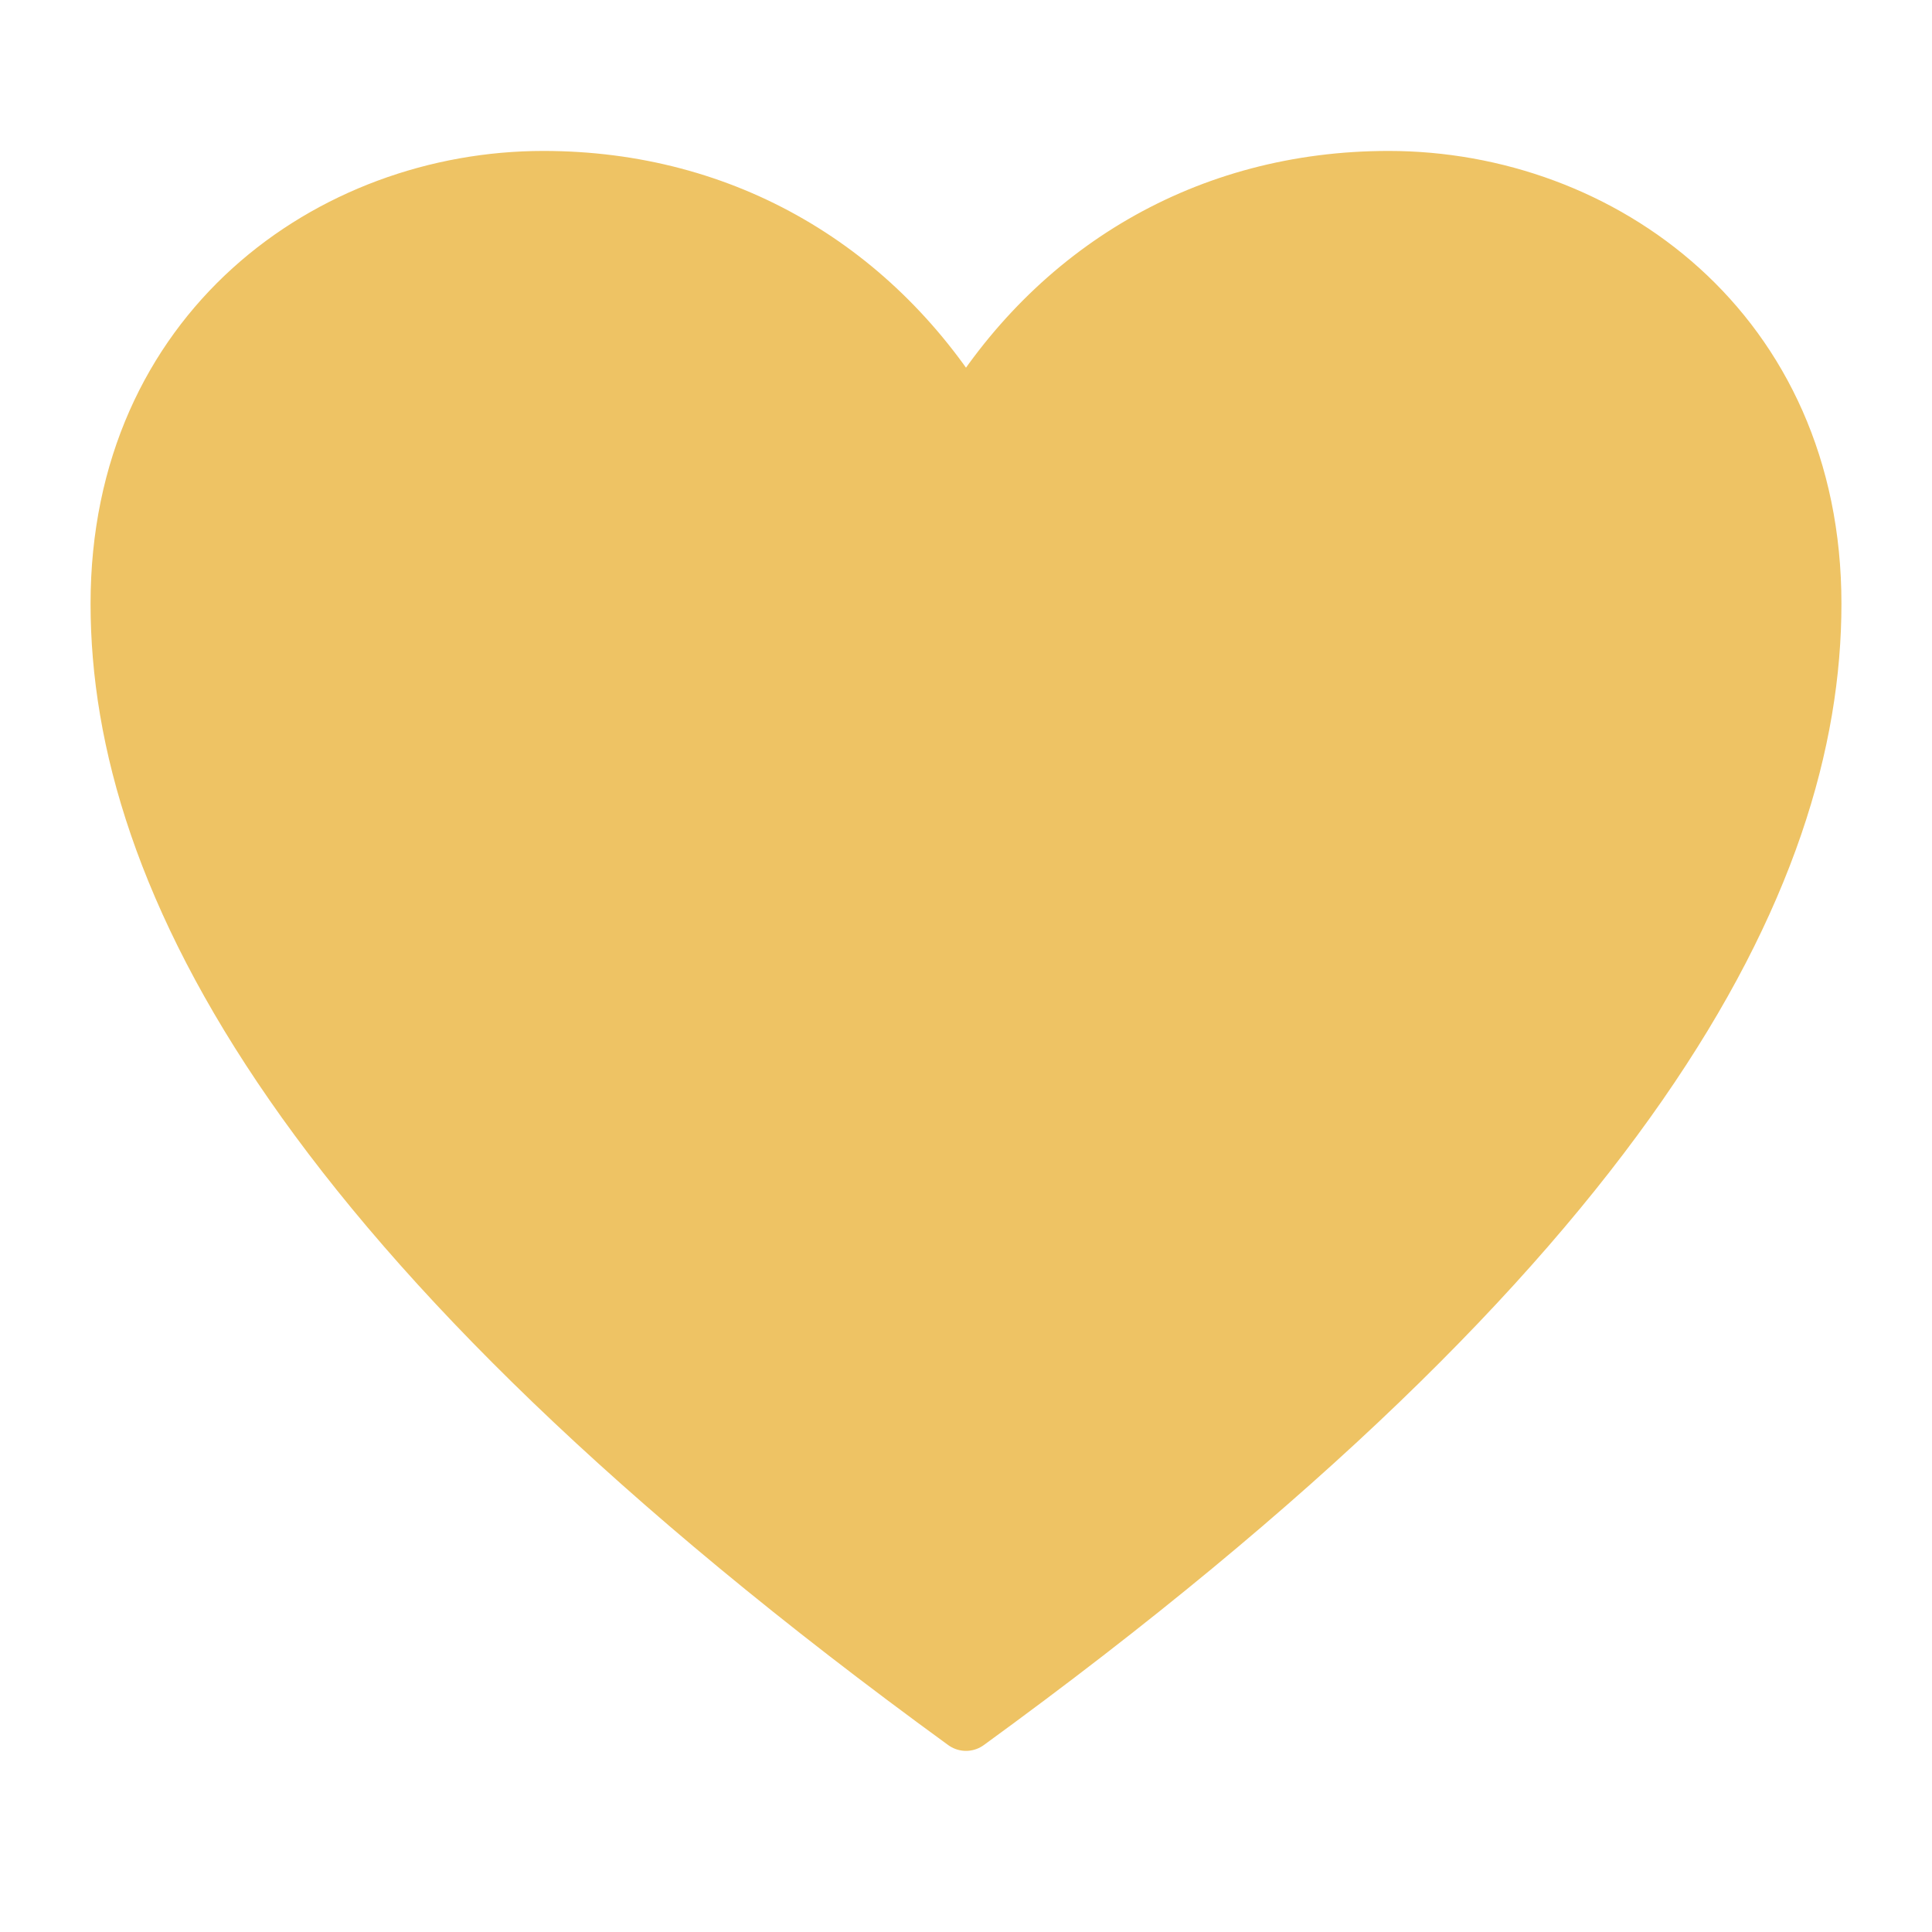
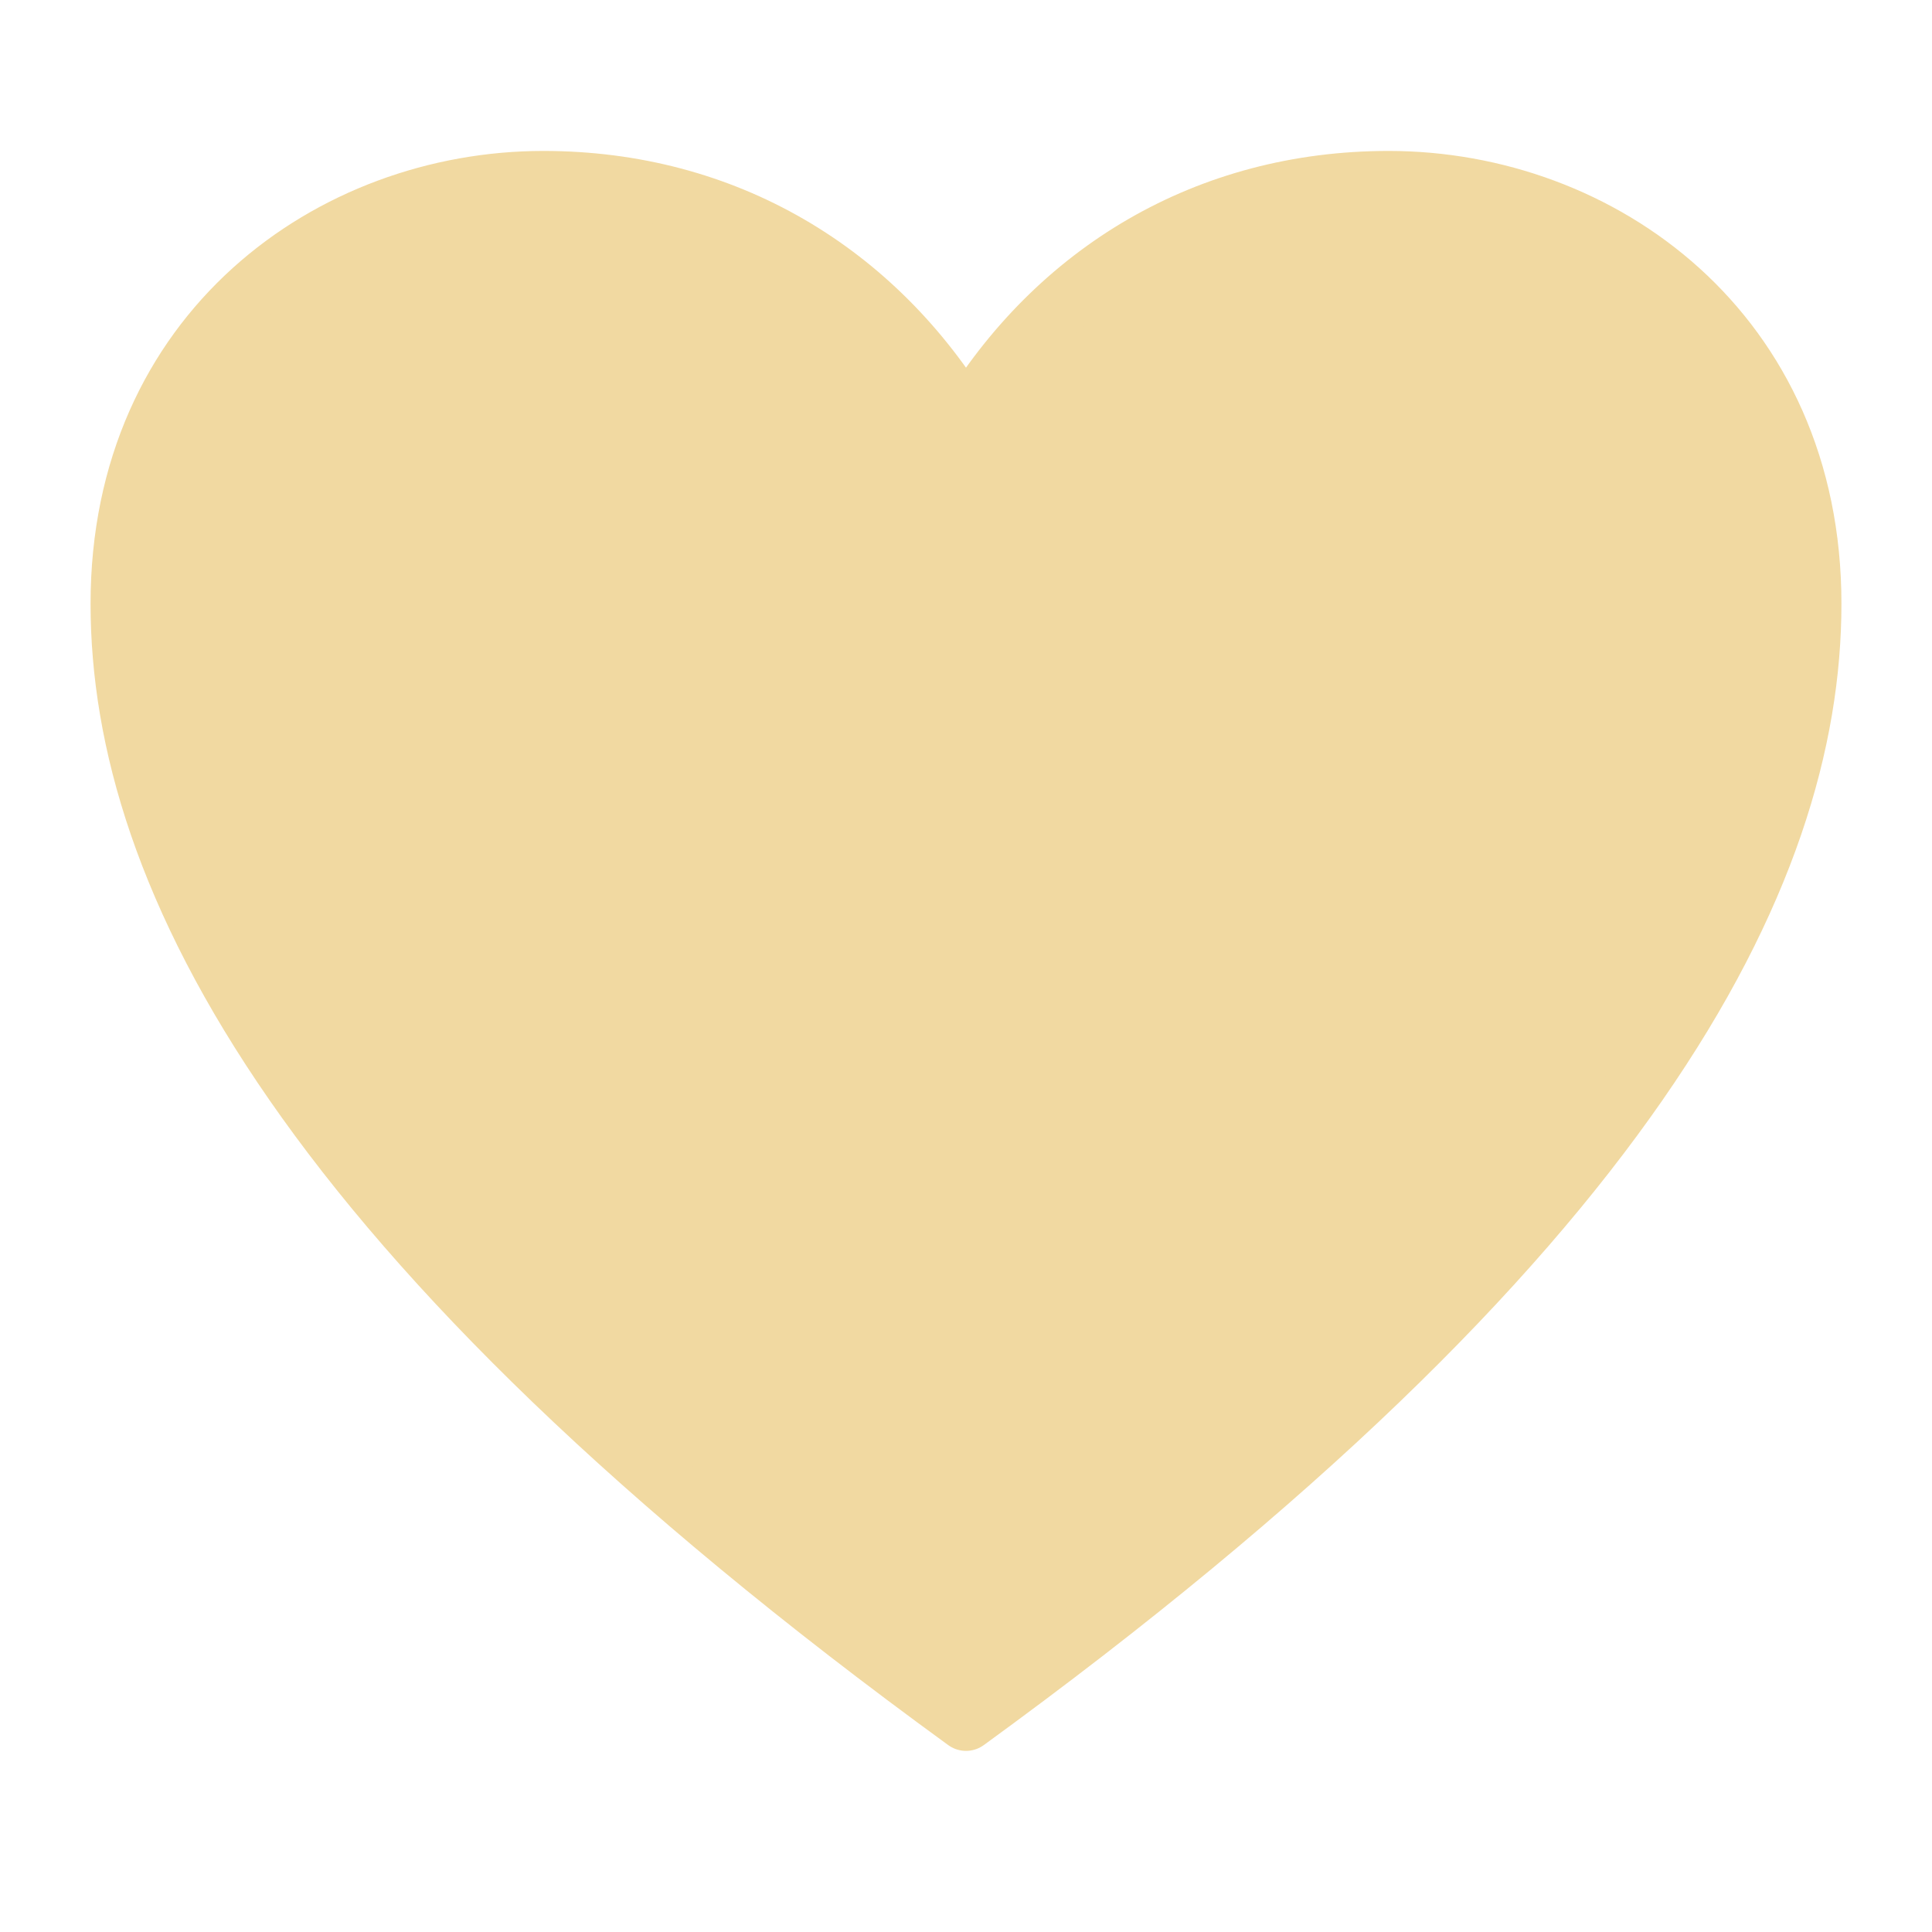
<svg xmlns="http://www.w3.org/2000/svg" viewBox="0 0 64 64" width="256" height="256">
-   <path d="M32 57C10 41 4 29 4 20C4 11 11 6 18 6C24 6 29 9 32 14C35 9 40 6 46 6C53 6 60 11 60 20C60 29 54 41 32 57Z" fill="#eec364" stroke="#eec364" stroke-width="2" stroke-linejoin="round" />
+   <path d="M32 57C10 41 4 29 4 20C4 11 11 6 18 6C24 6 29 9 32 14C35 9 40 6 46 6C53 6 60 11 60 20C60 29 54 41 32 57Z" fill="#F1D9A1" stroke="#F1D9A1" stroke-width="2" stroke-linejoin="round" />
</svg>
